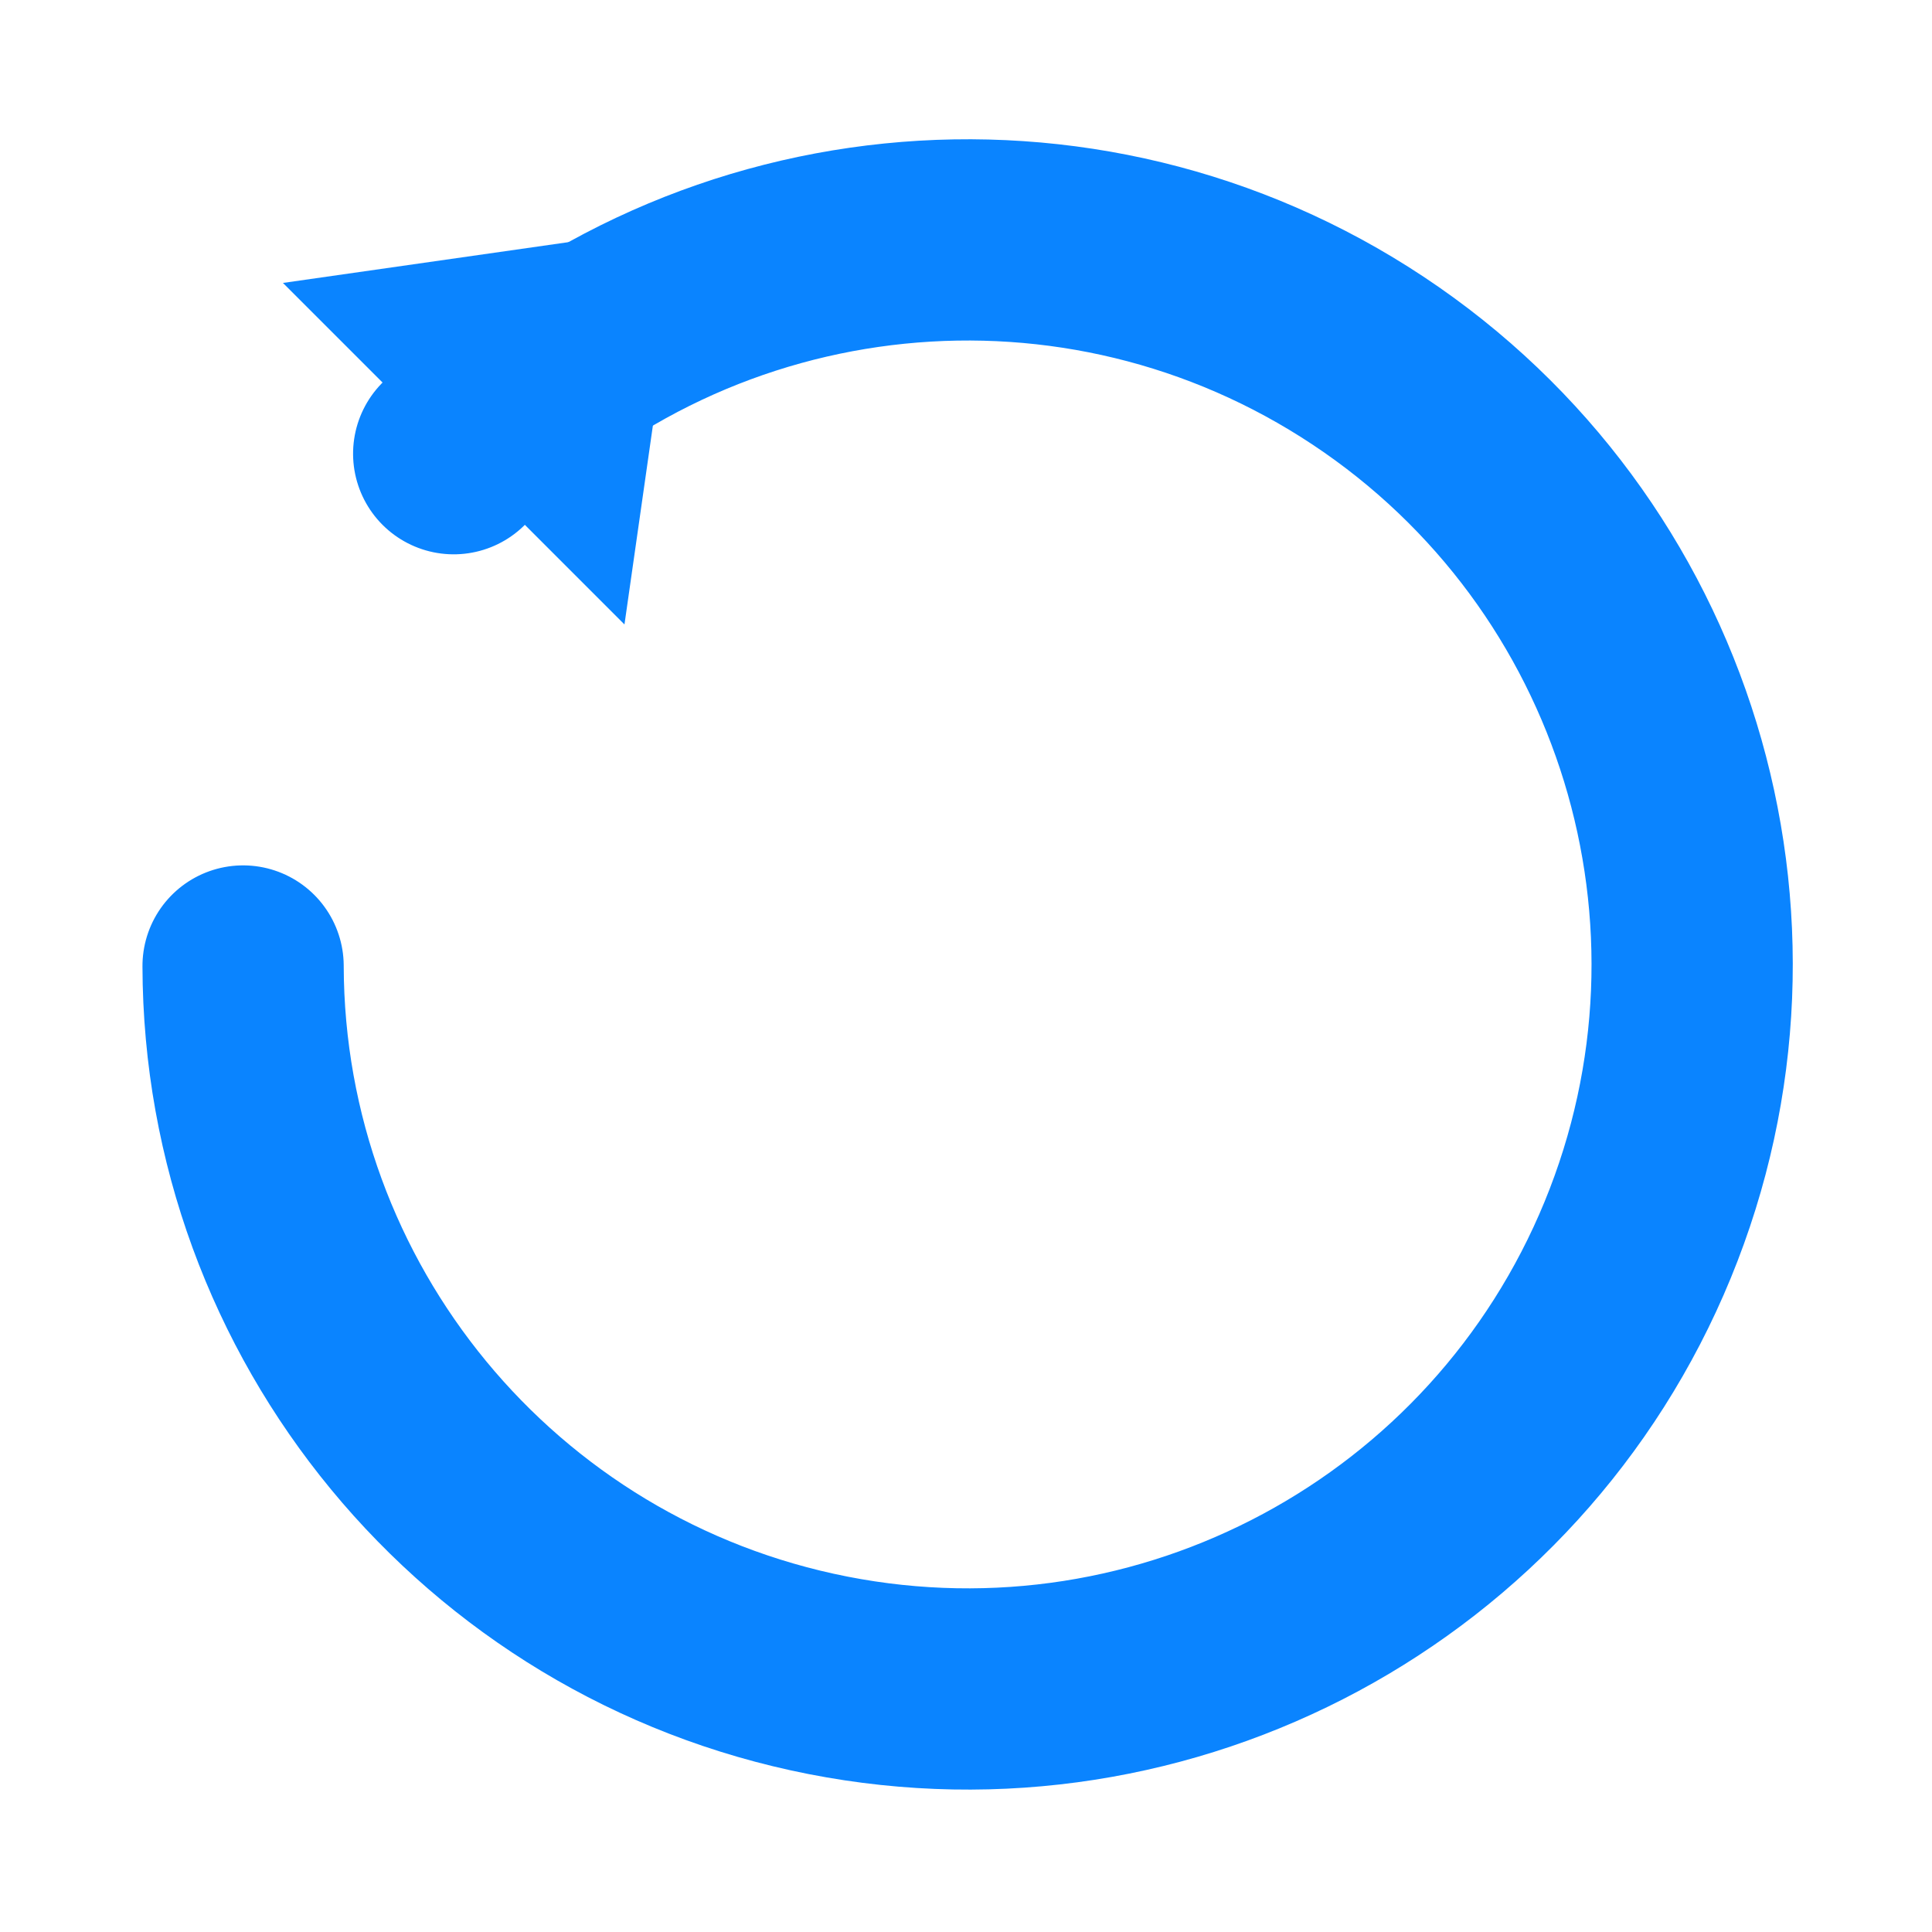
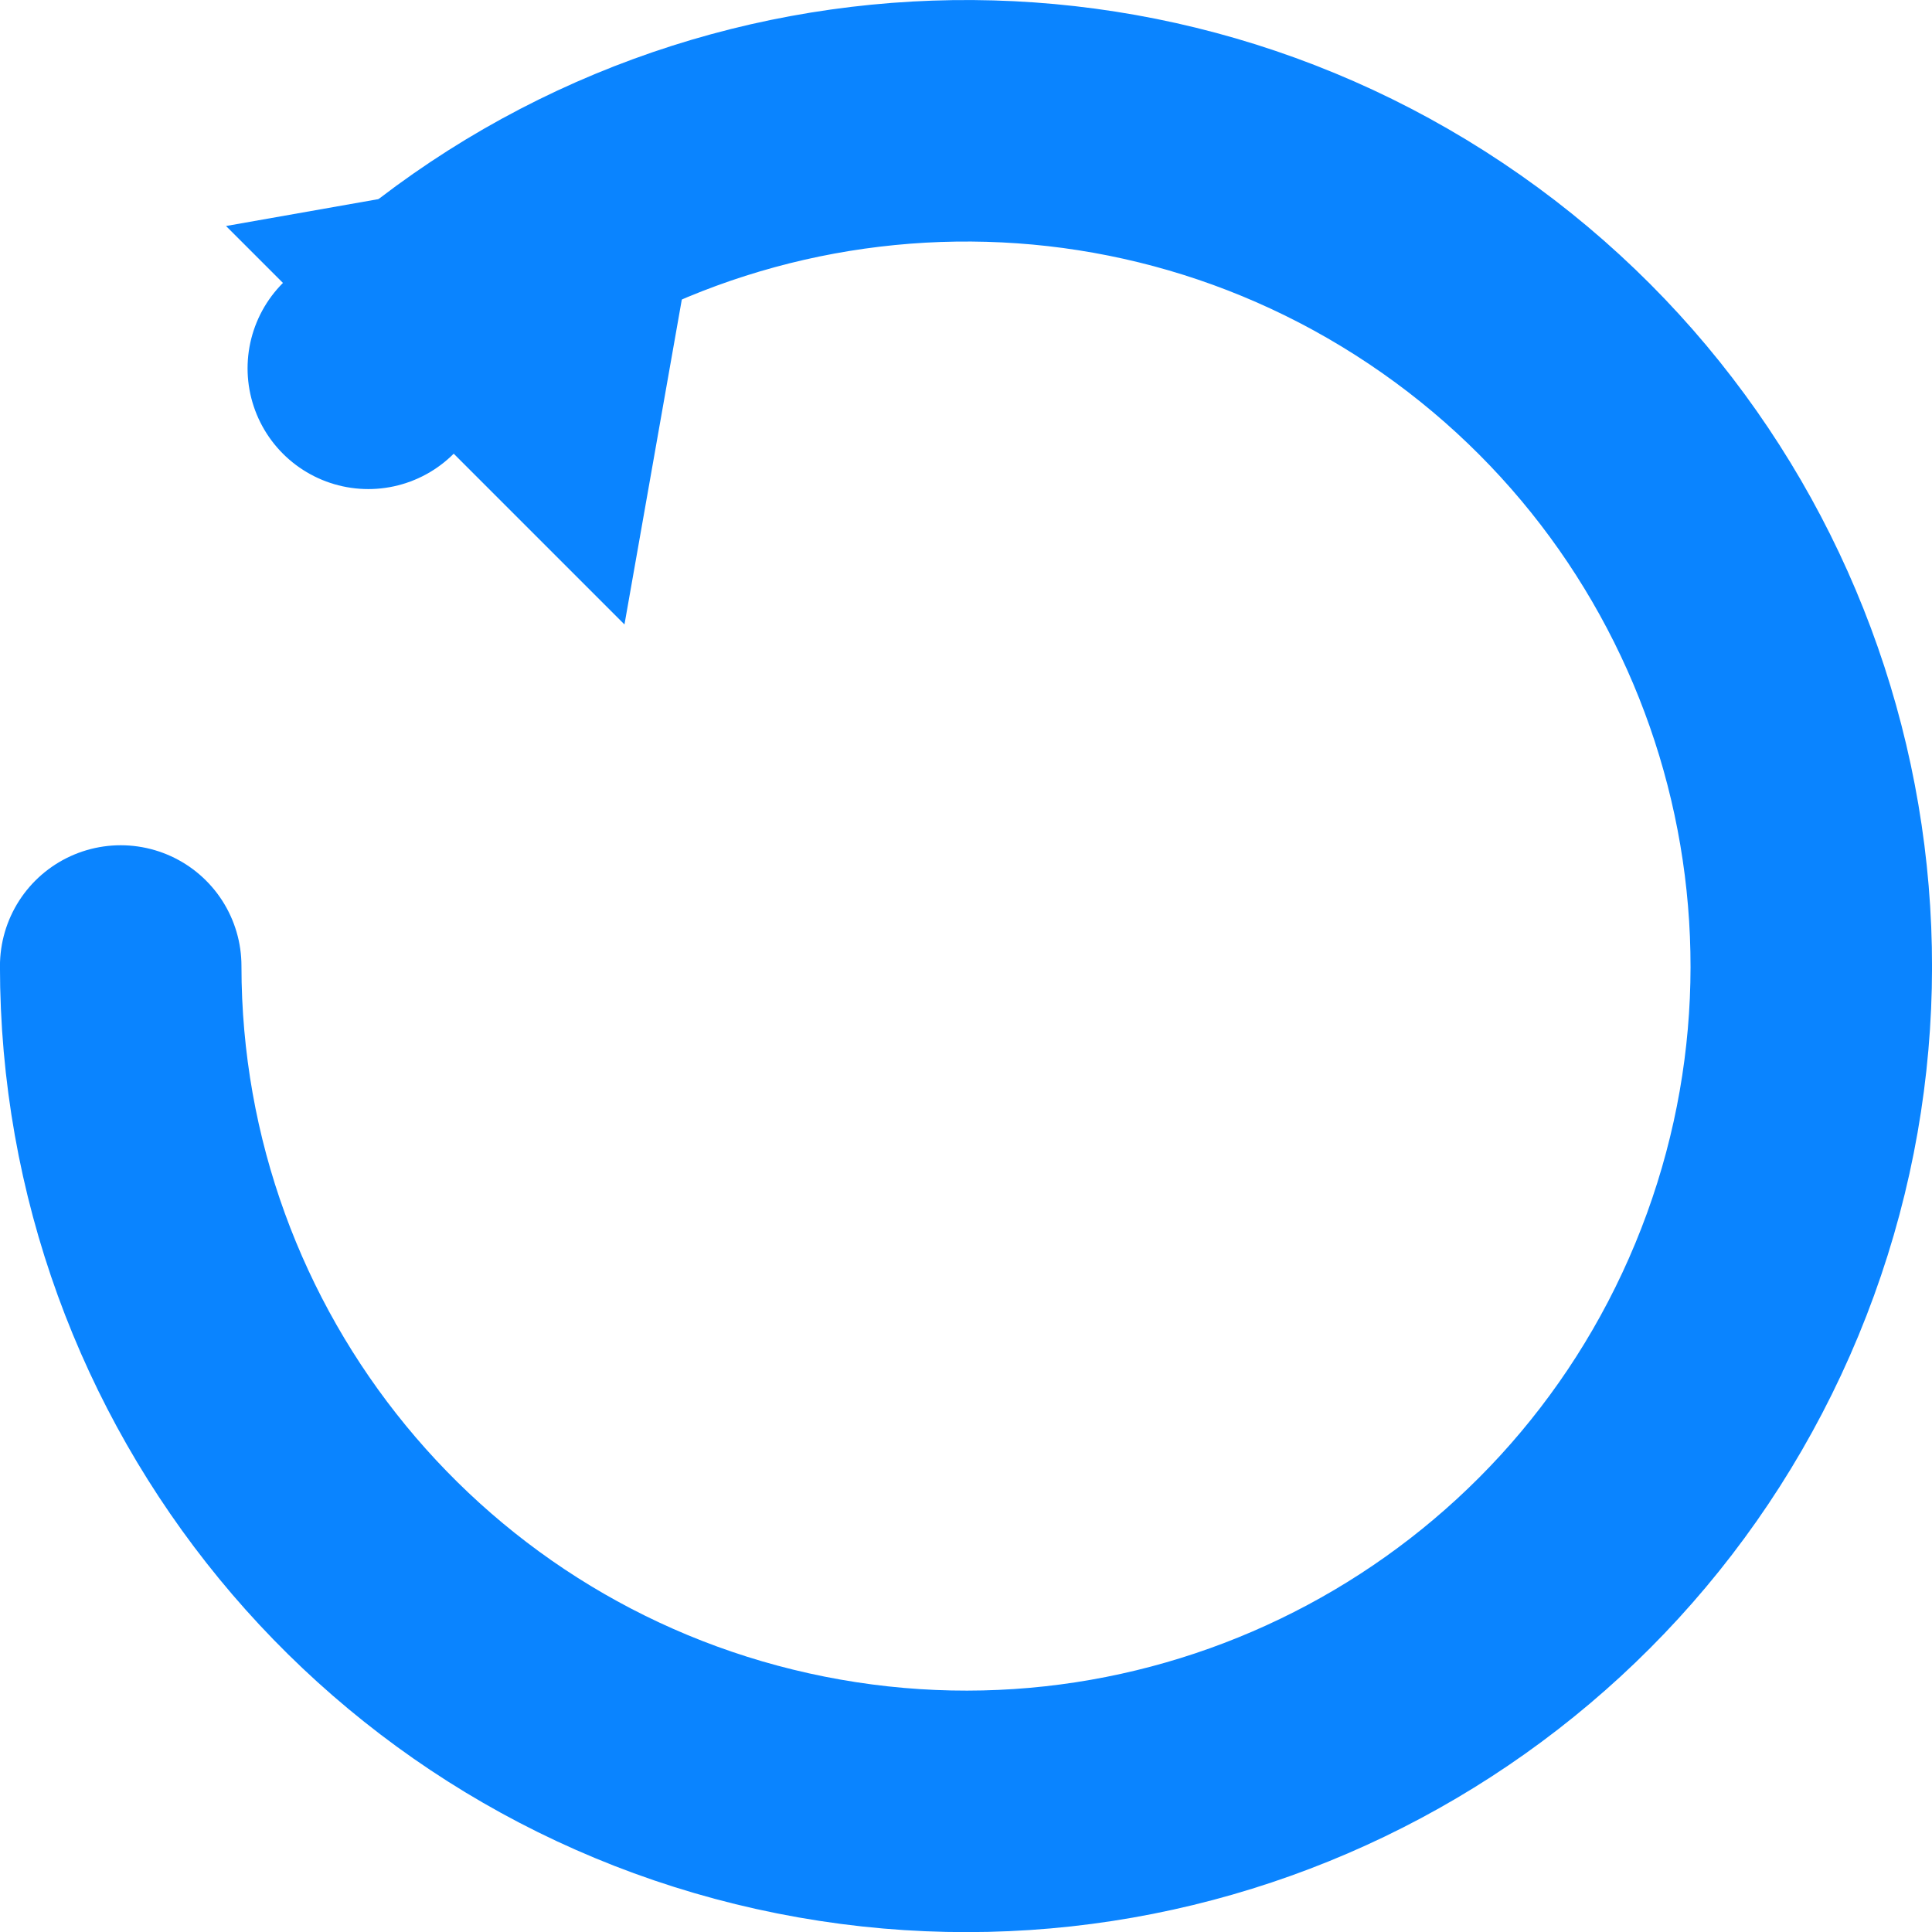
<svg xmlns="http://www.w3.org/2000/svg" width="48" height="48" viewBox="0 0 48 48">
  <g transform="rotate(315 24 24)">
-     <path d="M24 6 a18 18 0 1 1 -12.7 5.3" fill="none" stroke="#0a84ff" stroke-width="5" stroke-linecap="round" />
-     <path d="M24 0 l0 12 l8 -6 z" fill="#0a84ff" />
+     <path d="M24 3 a21 21 0 1 1 -14.85 6.15" fill="none" stroke="#0a84ff" stroke-width="6" stroke-linecap="round" />
+     <path d="M24 -2 l0 14 l10 -7 z" fill="#0a84ff" />
  </g>
</svg>
